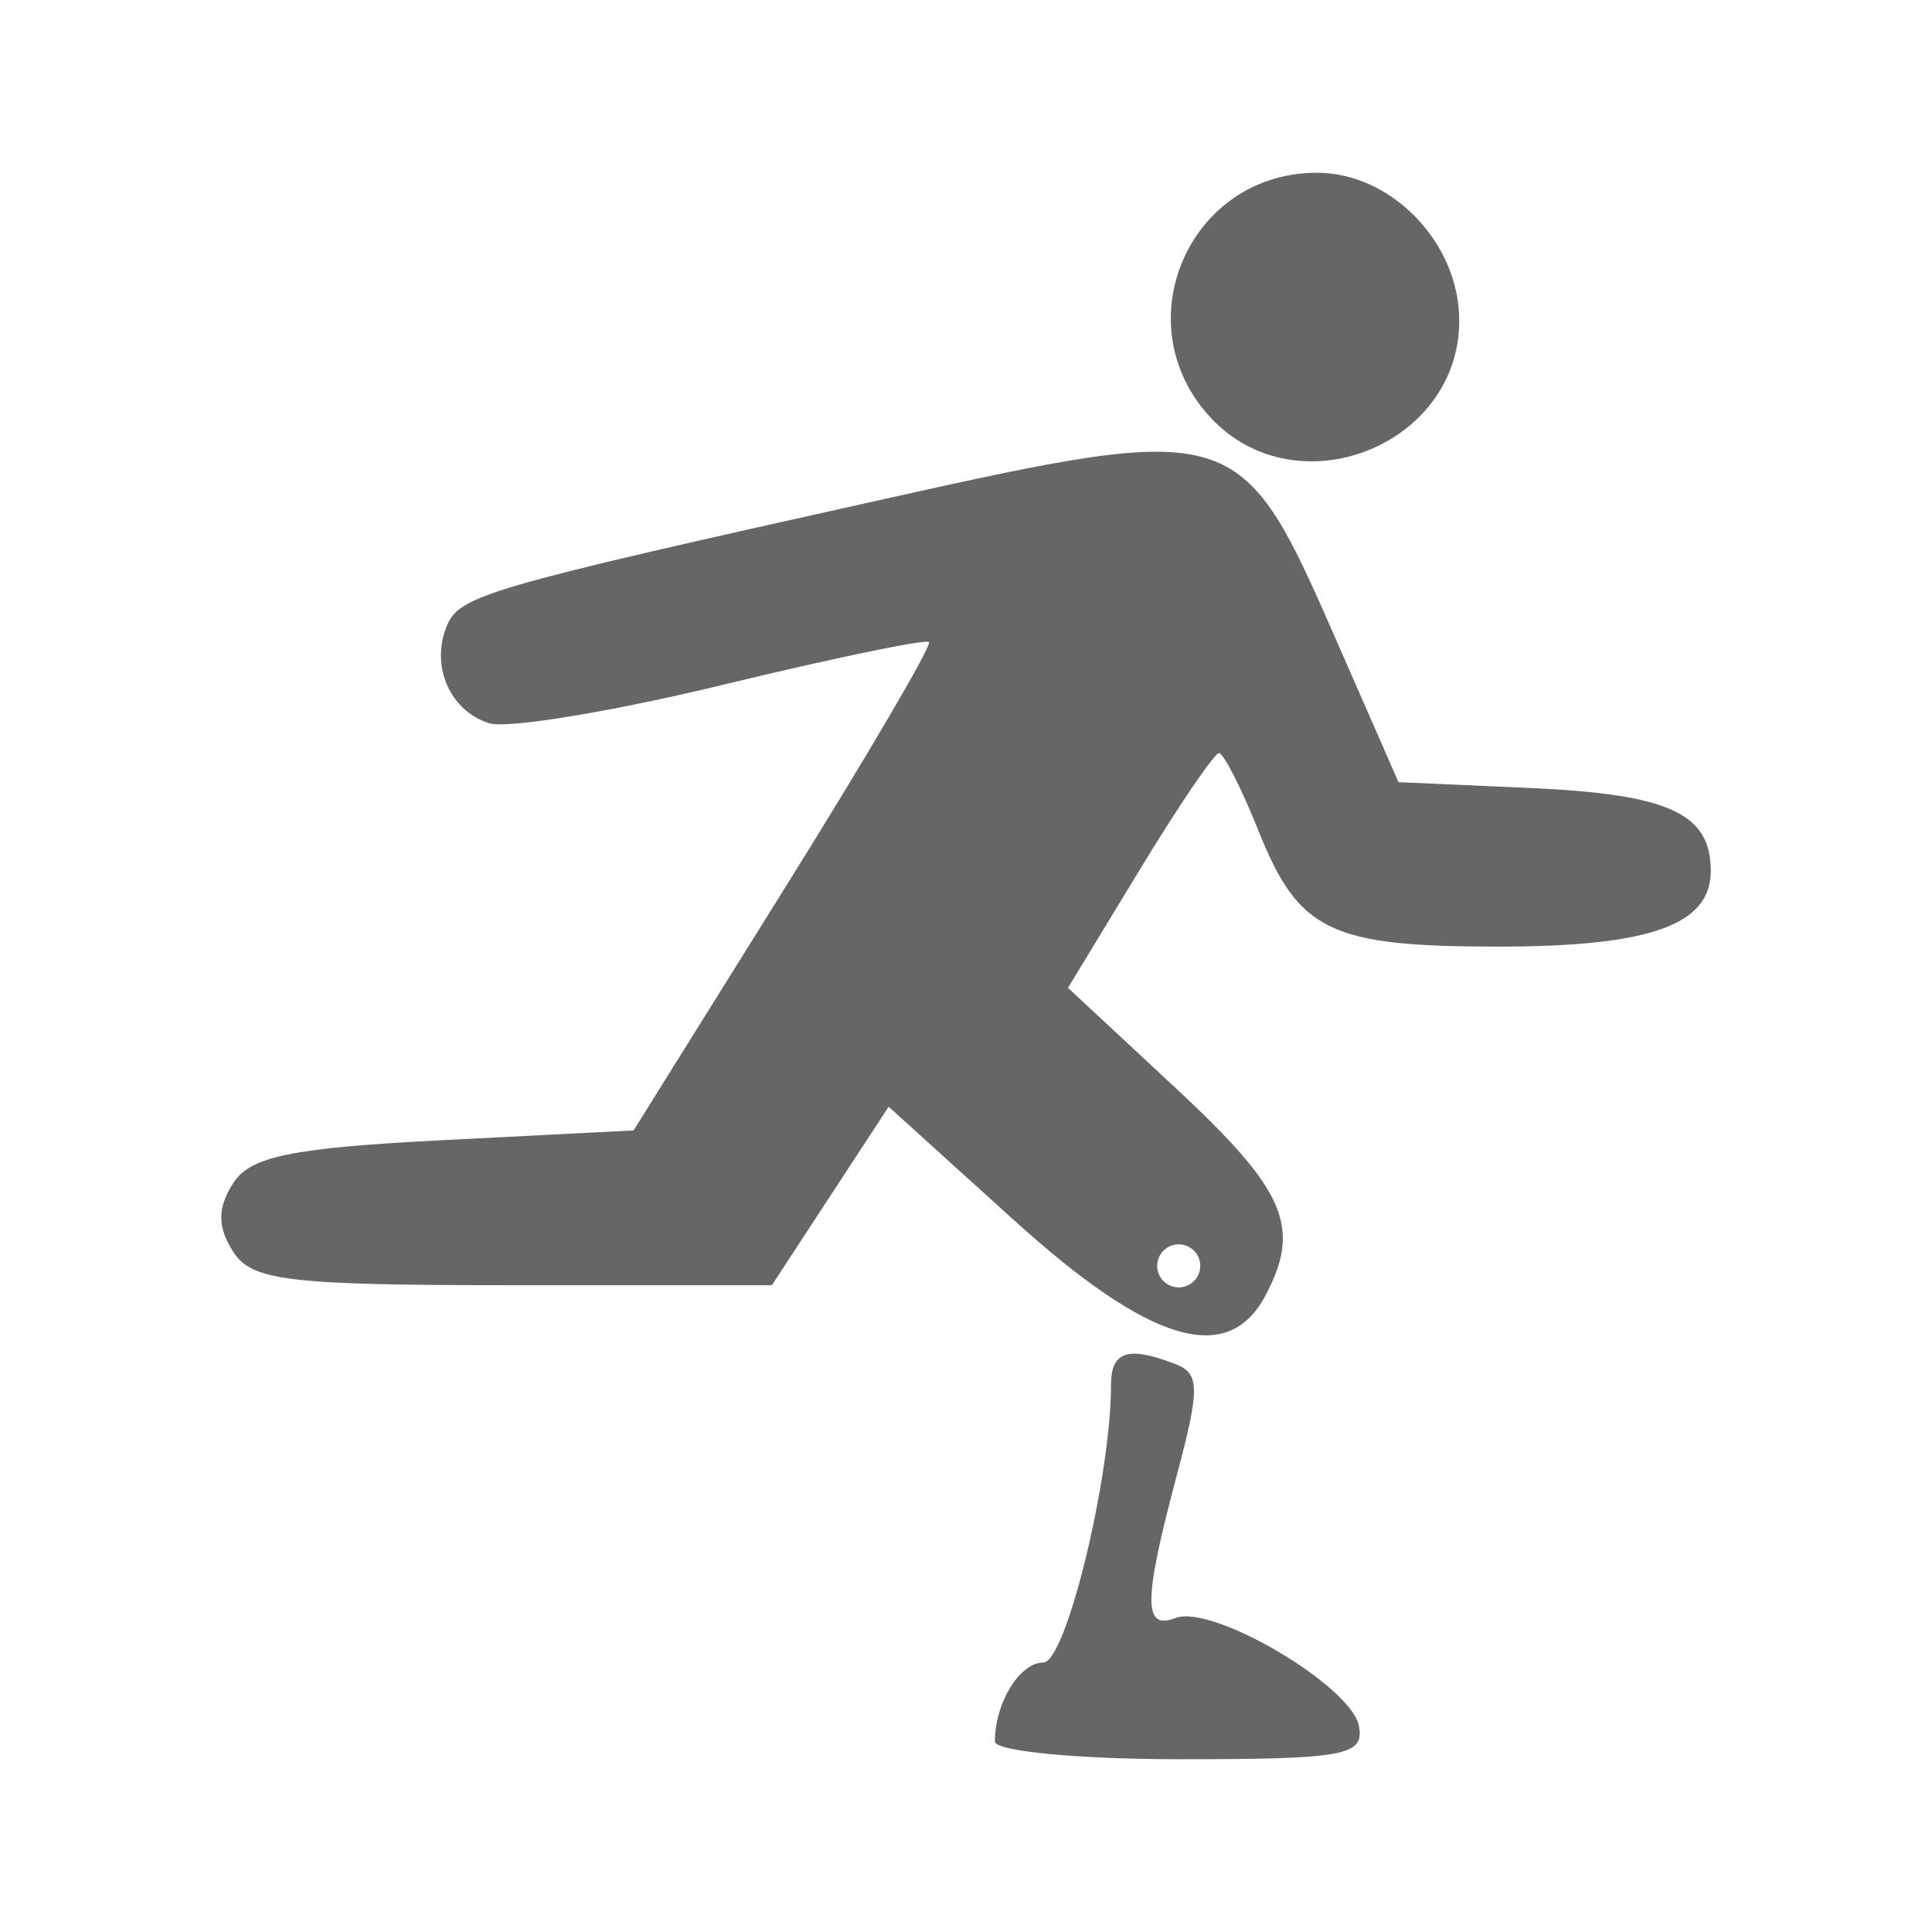
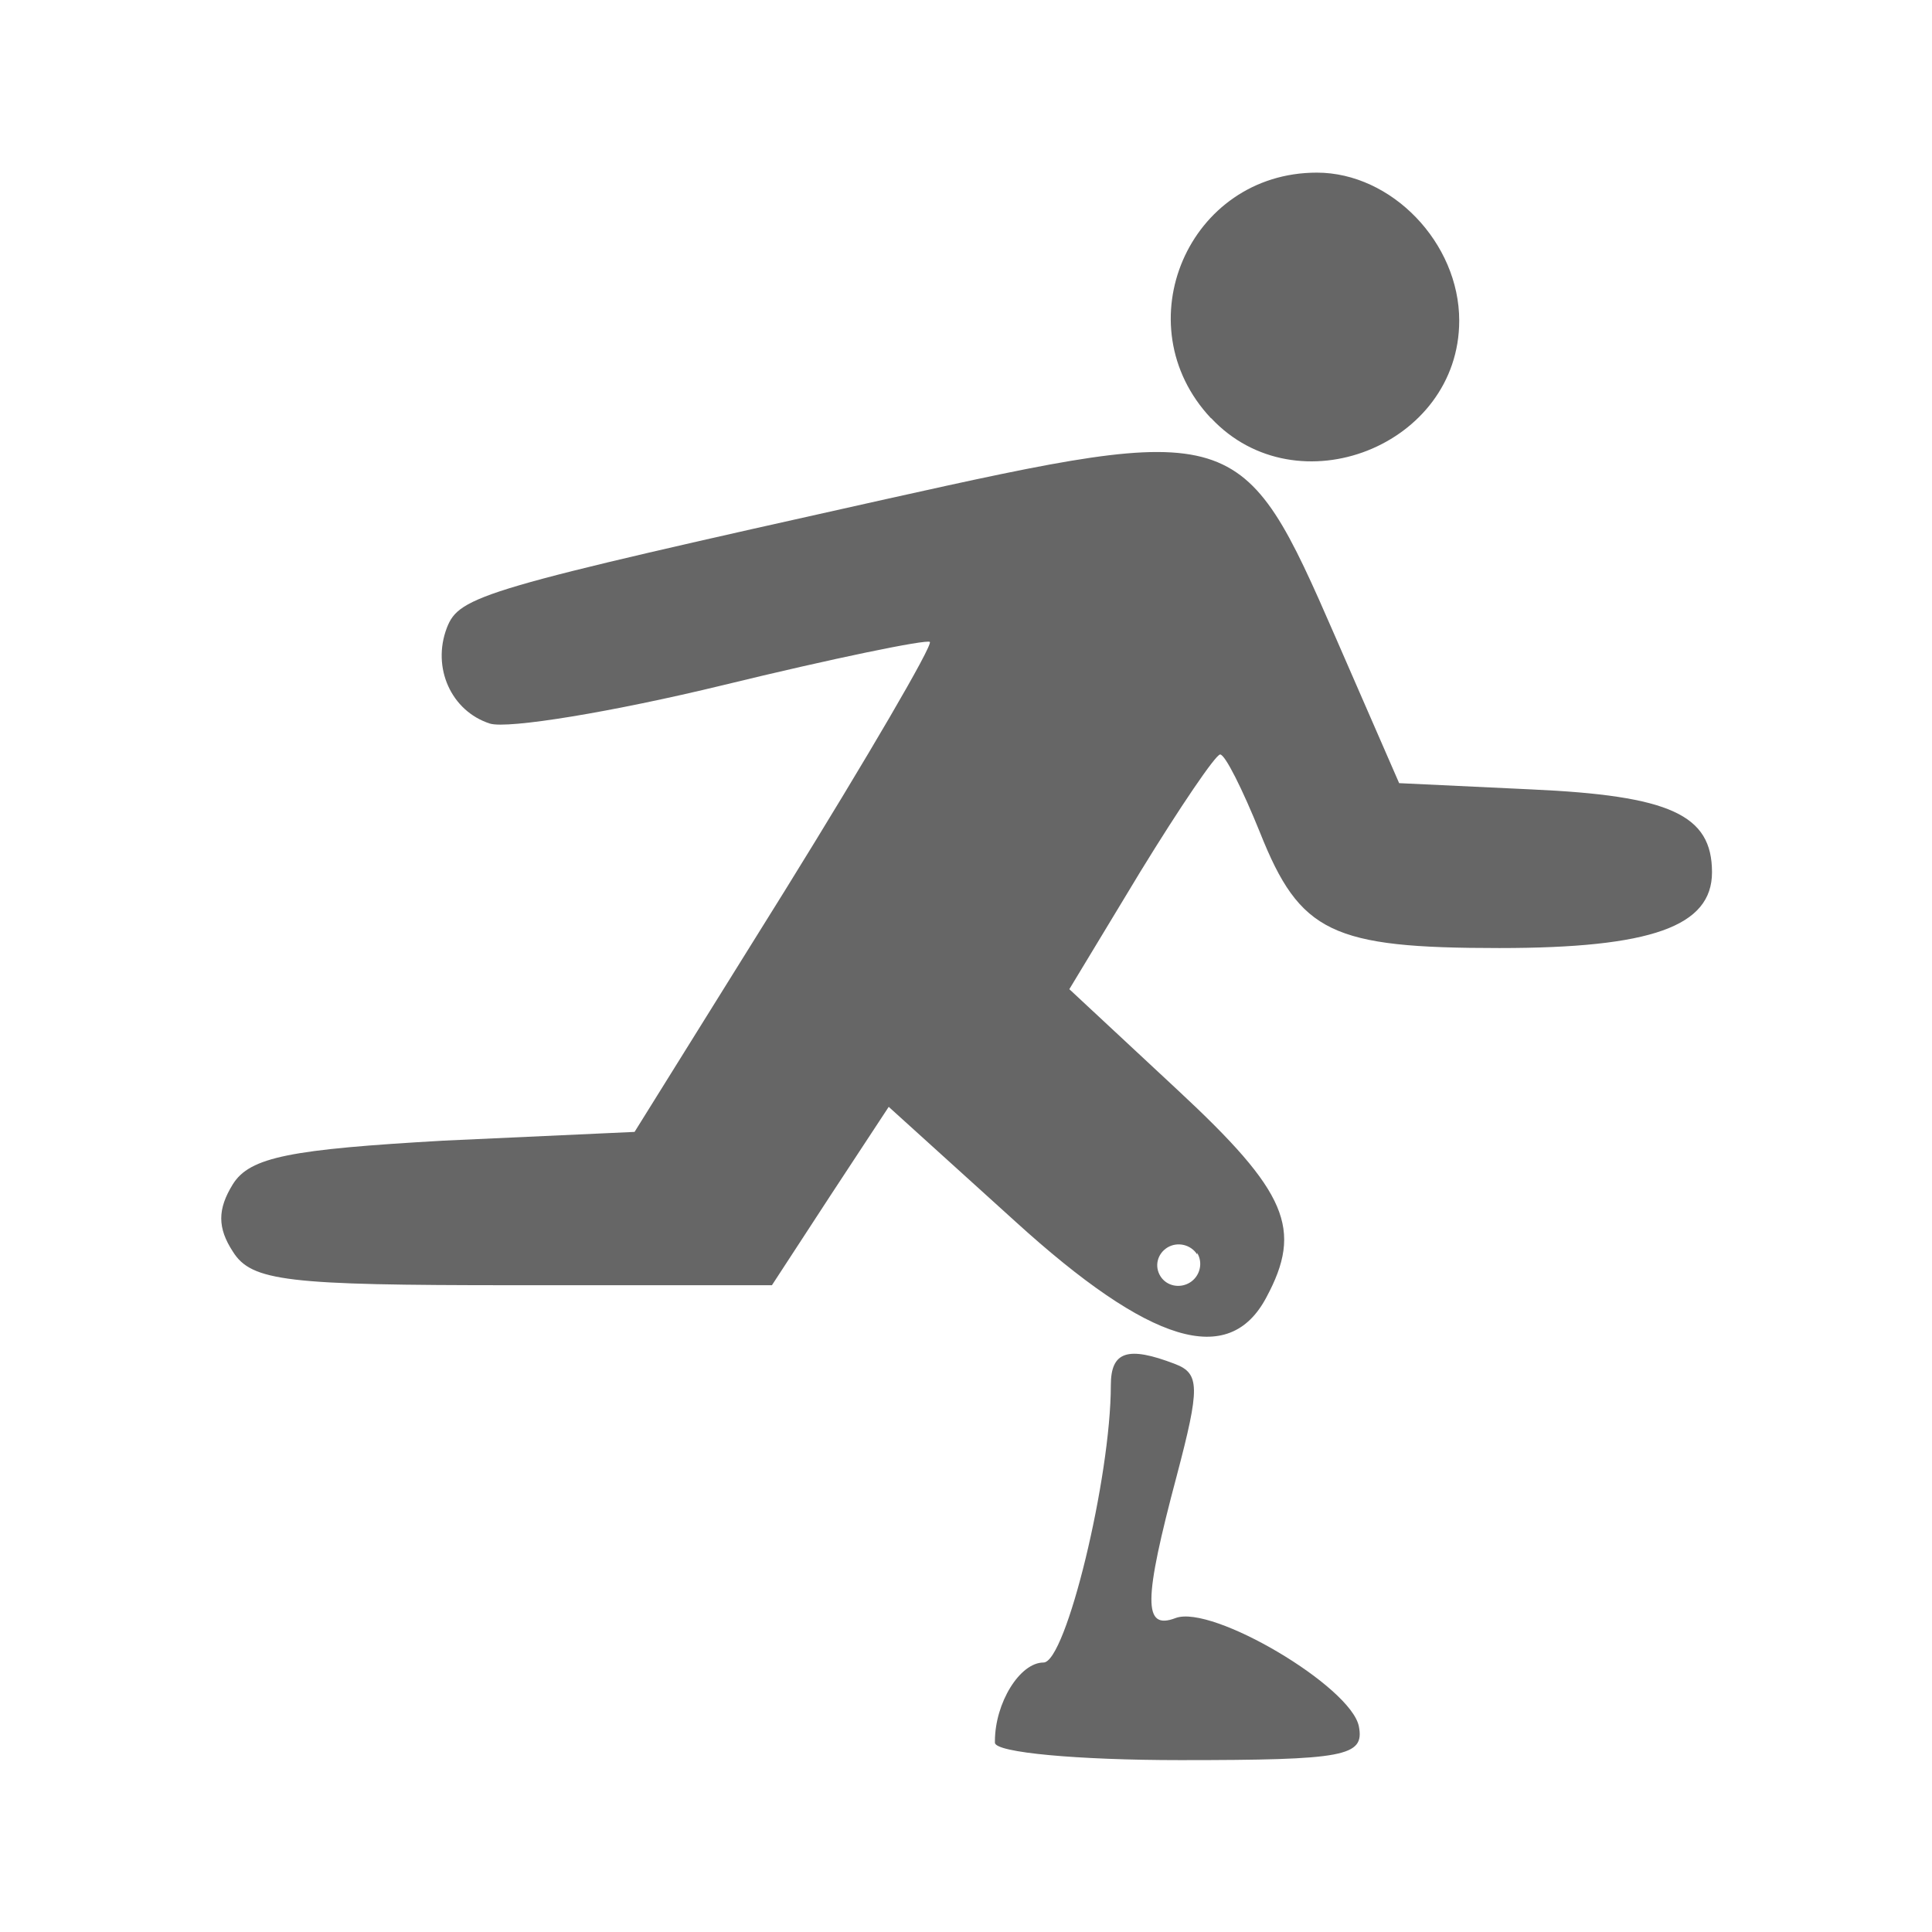
- <svg xmlns="http://www.w3.org/2000/svg" width="43.744mm" height="43.744mm" viewBox="0 0 155 155" id="svg3656" version="1.1">
-   <defs id="defs3658" />
-   <g id="layer1" transform="translate(117.4891,-368.2176)">
-     <rect style="fill:#ff7a7a;fill-opacity:0;stroke:none;stroke-width:40;stroke-miterlimit:4;stroke-dasharray:none;stroke-dashoffset:0;stroke-opacity:1" id="rect3685" width="155" height="155" x="-117.489" y="368.218" />
-     <path style="fill:#666666;fill-opacity:1" d="m -37.67,507.932 c 0,-3.096 1.988,-6.336 3.887,-6.336 1.807,0 5.426,-14.837 5.426,-22.246 0,-2.721 1.342,-3.168 5.138,-1.711 1.992,0.764 2.011,1.918 0.145,8.925 -2.697,10.129 -2.716,12.466 -0.092,11.459 2.937,-1.127 14.079,5.437 14.7,8.66 0.458,2.381 -1.117,2.674 -14.345,2.674 -8.173,0 -14.86,-0.641 -14.86,-1.425 z m 1.526,-41.824 -10.049,-9.101 -4.685,7.16 -4.685,7.16 -20.763,0 c -18.087,0 -20.984,-0.35 -22.477,-2.716 -1.246,-1.976 -1.248,-3.457 -0.006,-5.433 1.374,-2.188 4.669,-2.867 16.928,-3.492 l 15.221,-0.776 12.082,-19.359 c 6.645,-10.647 11.874,-19.567 11.619,-19.822 -0.255,-0.255 -7.713,1.293 -16.575,3.439 -8.861,2.146 -17.281,3.53 -18.71,3.076 -3.106,-0.986 -4.679,-4.481 -3.453,-7.675 0.993,-2.587 2.79,-3.114 35.204,-10.326 28.141,-6.261 28.554,-6.135 36.101,11.085 l 5.103,11.641 10.521,0.466 c 11.173,0.495 14.531,2.033 14.531,6.654 0,4.34 -4.872,6.073 -17.074,6.073 -13.45,0 -15.984,-1.223 -19.203,-9.268 -1.376,-3.44 -2.807,-6.254 -3.179,-6.254 -0.372,0 -3.25,4.237 -6.395,9.415 l -5.719,9.415 8.711,8.107 c 8.781,8.172 10.046,11.131 7.104,16.627 -3.018,5.639 -9.283,3.743 -20.151,-6.098 z m 14.691,2.759 c -0.5,-0.809 -1.57,-1.061 -2.379,-0.562 -0.809,0.5 -1.061,1.57 -0.562,2.379 0.5,0.809 1.57,1.061 2.379,0.562 0.809,-0.5 1.061,-1.57 0.562,-2.379 z m 1.129,-67.1 c -7.056,-7.511 -1.808,-19.69 8.484,-19.69 5.999,0 11.424,5.632 11.424,11.859 0,10.045 -13.017,15.166 -19.908,7.831 z" id="path4470" />
-   </g>
+ <svg xmlns="http://www.w3.org/2000/svg" viewBox="0 0 155 155">
+   <path fill="#666" d="M79.82 139.7c0-3.08 2-6.32 3.9-6.32 1.8 0 5.4-14.84 5.4-22.25 0-2.72 1.36-3.16 5.15-1.7 2 .76 2 1.9.15 8.92-2.7 10.13-2.72 12.46-.1 11.46 2.94-1.1 14.08 5.5 14.7 8.7.46 2.4-1.1 2.7-14.34 2.7-8.17 0-14.86-.6-14.86-1.4zm1.53-41.8L71.3 88.8l-4.7 7.15-4.67 7.16H41.16c-18.1 0-20.98-.3-22.48-2.7-1.24-1.9-1.24-3.4 0-5.4 1.37-2.2 4.67-2.8 16.93-3.5l15.3-.7L63 71.4c6.63-10.7 11.83-19.6 11.6-19.9-.27-.22-7.7 1.3-16.6 3.47-8.85 2.15-17.27 3.53-18.7 3.08-3.1-1-4.67-4.48-3.45-7.68 1-2.58 2.8-3.1 35.2-10.32 28.18-6.26 28.6-6.14 36.1 11.08l5.1 11.7 10.56.5c11.18.5 14.54 2.03 14.54 6.65 0 4.34-4.86 6.08-17.06 6.08-13.45 0-16-1.22-19.2-9.26-1.4-3.46-2.8-6.27-3.2-6.27-.36 0-3.23 4.23-6.4 9.4l-5.7 9.43 8.7 8.1c8.8 8.18 10.06 11.14 7.1 16.64-3 5.64-9.3 3.74-20.13-6.1zm14.7 2.75c-.5-.8-1.58-1.06-2.4-.56-.8.5-1.05 1.5-.55 2.3.5.8 1.57 1 2.37.5s1.07-1.57.57-2.38zm1.1-67.1c-7.04-7.5-1.8-19.7 8.5-19.7 6 0 11.42 5.64 11.42 11.87 0 10.04-13.02 15.17-19.9 7.83z" />
</svg>
